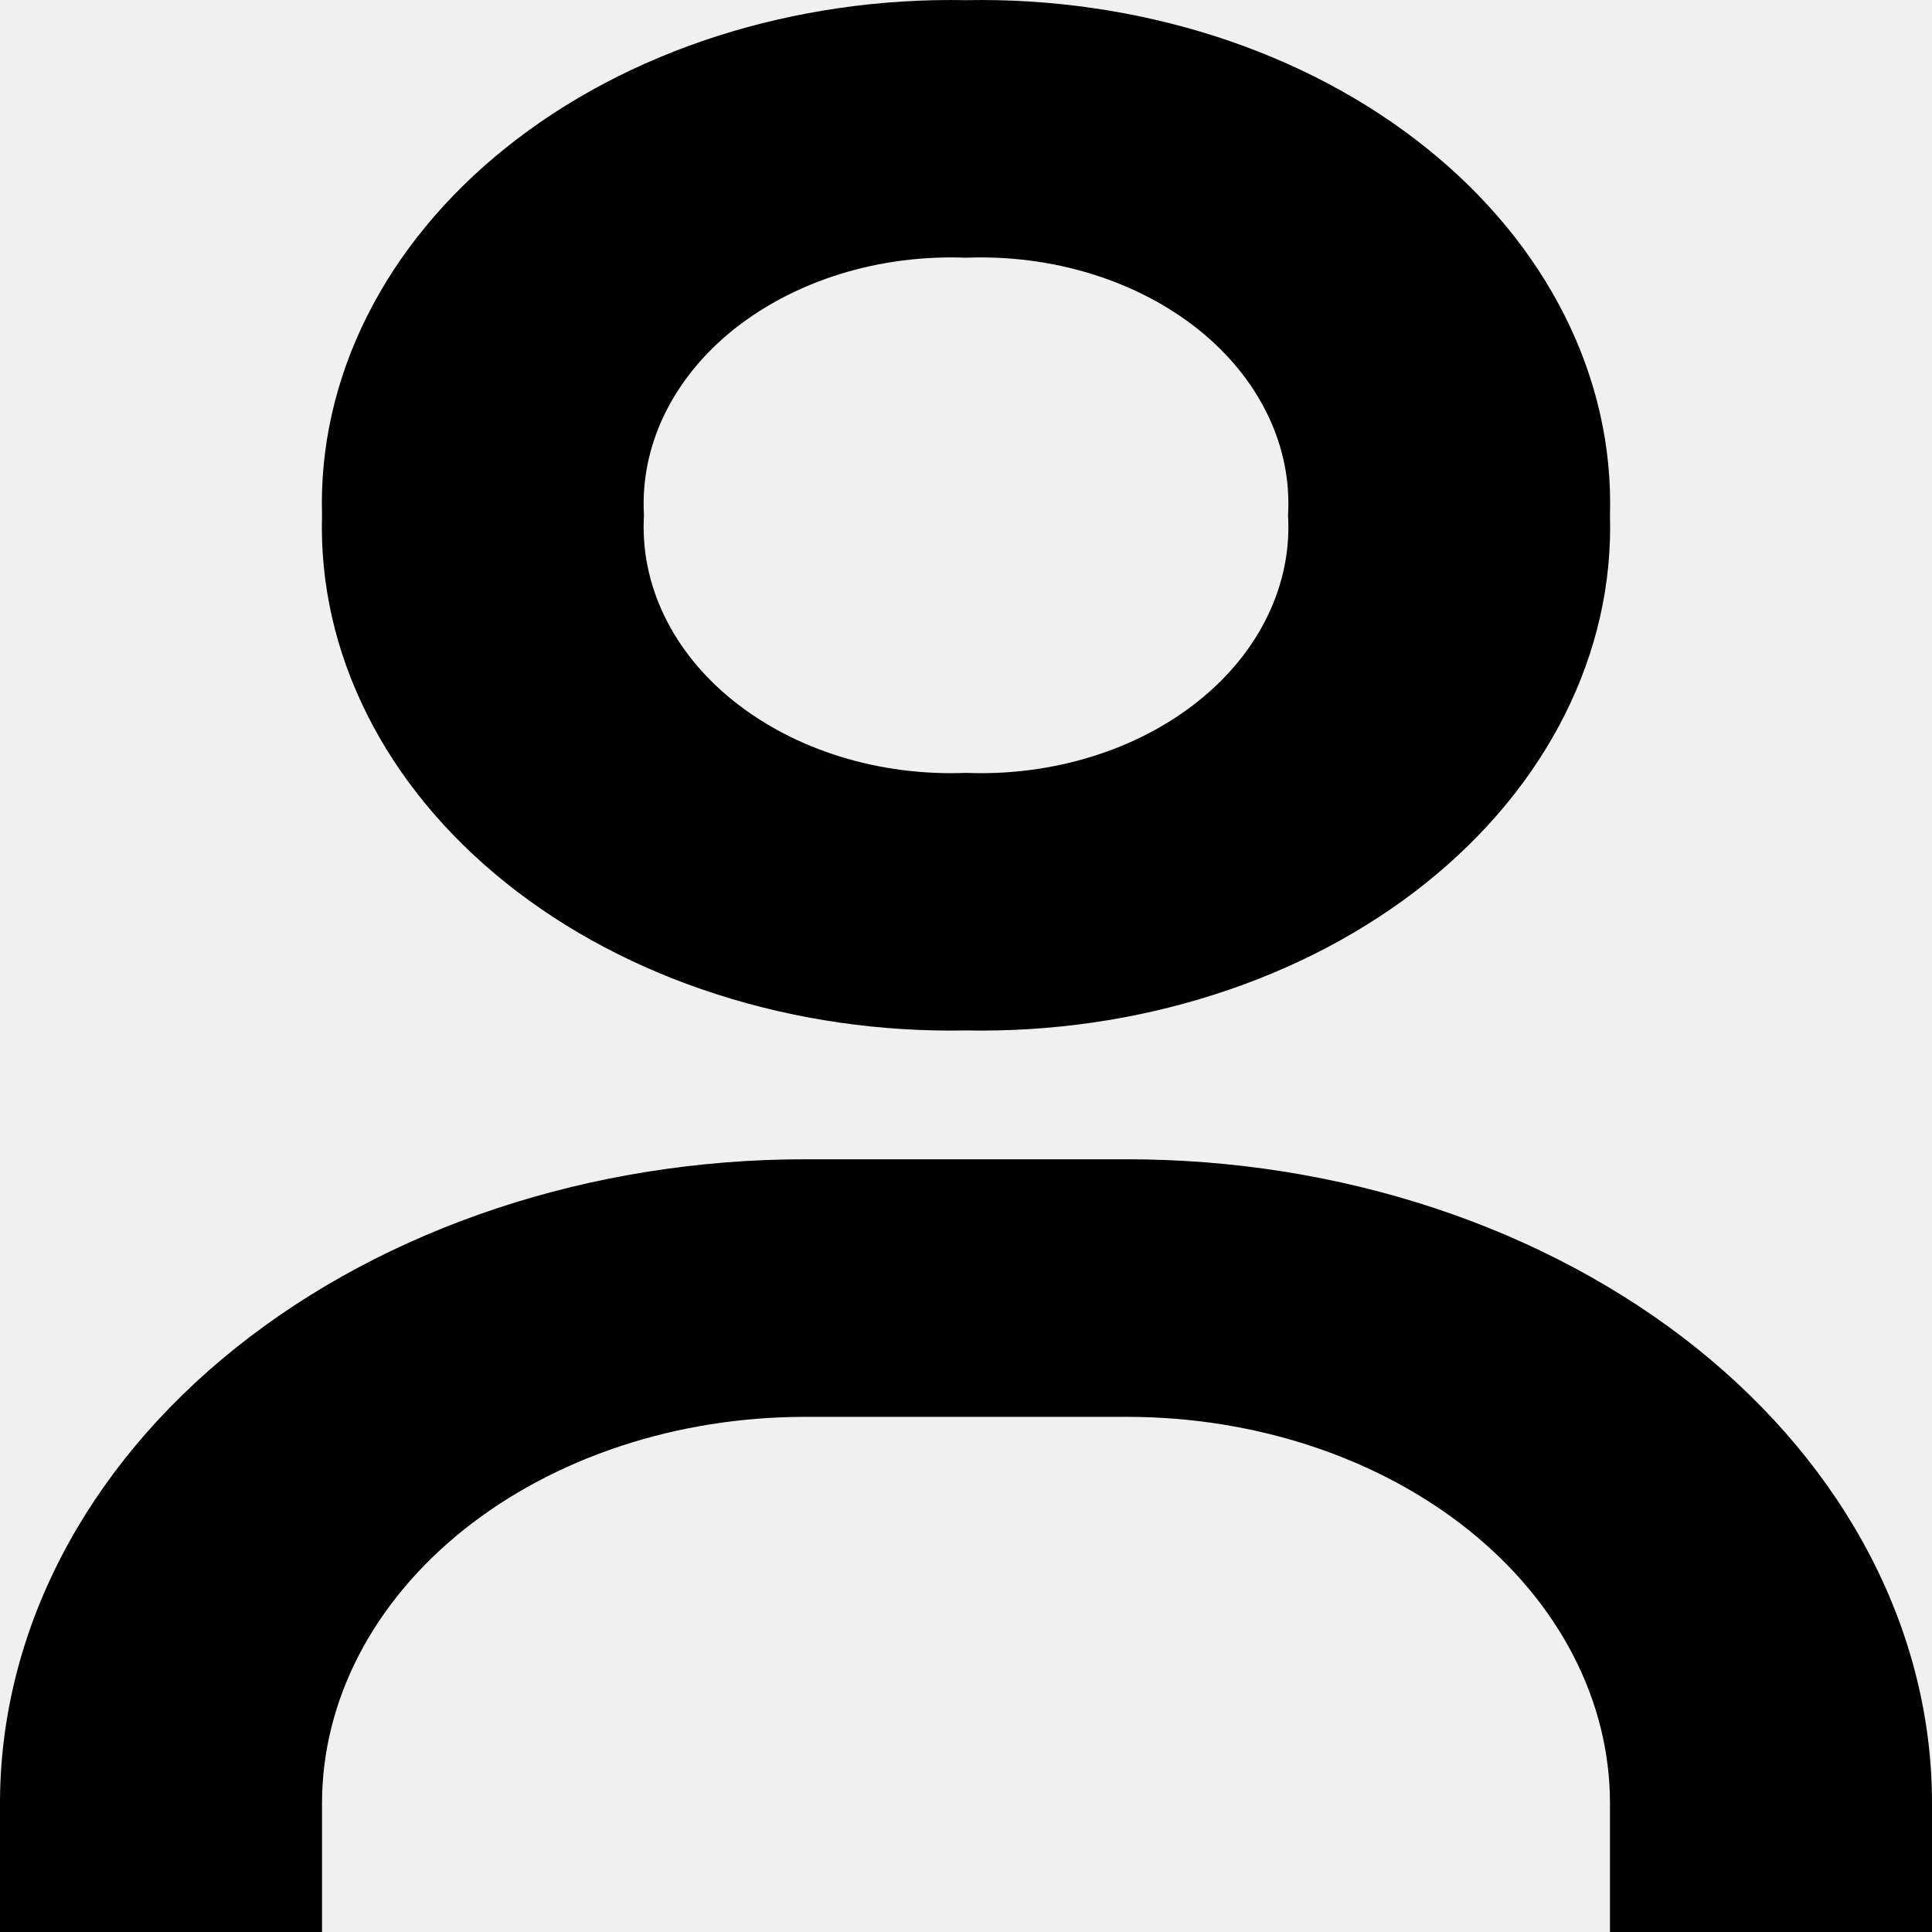
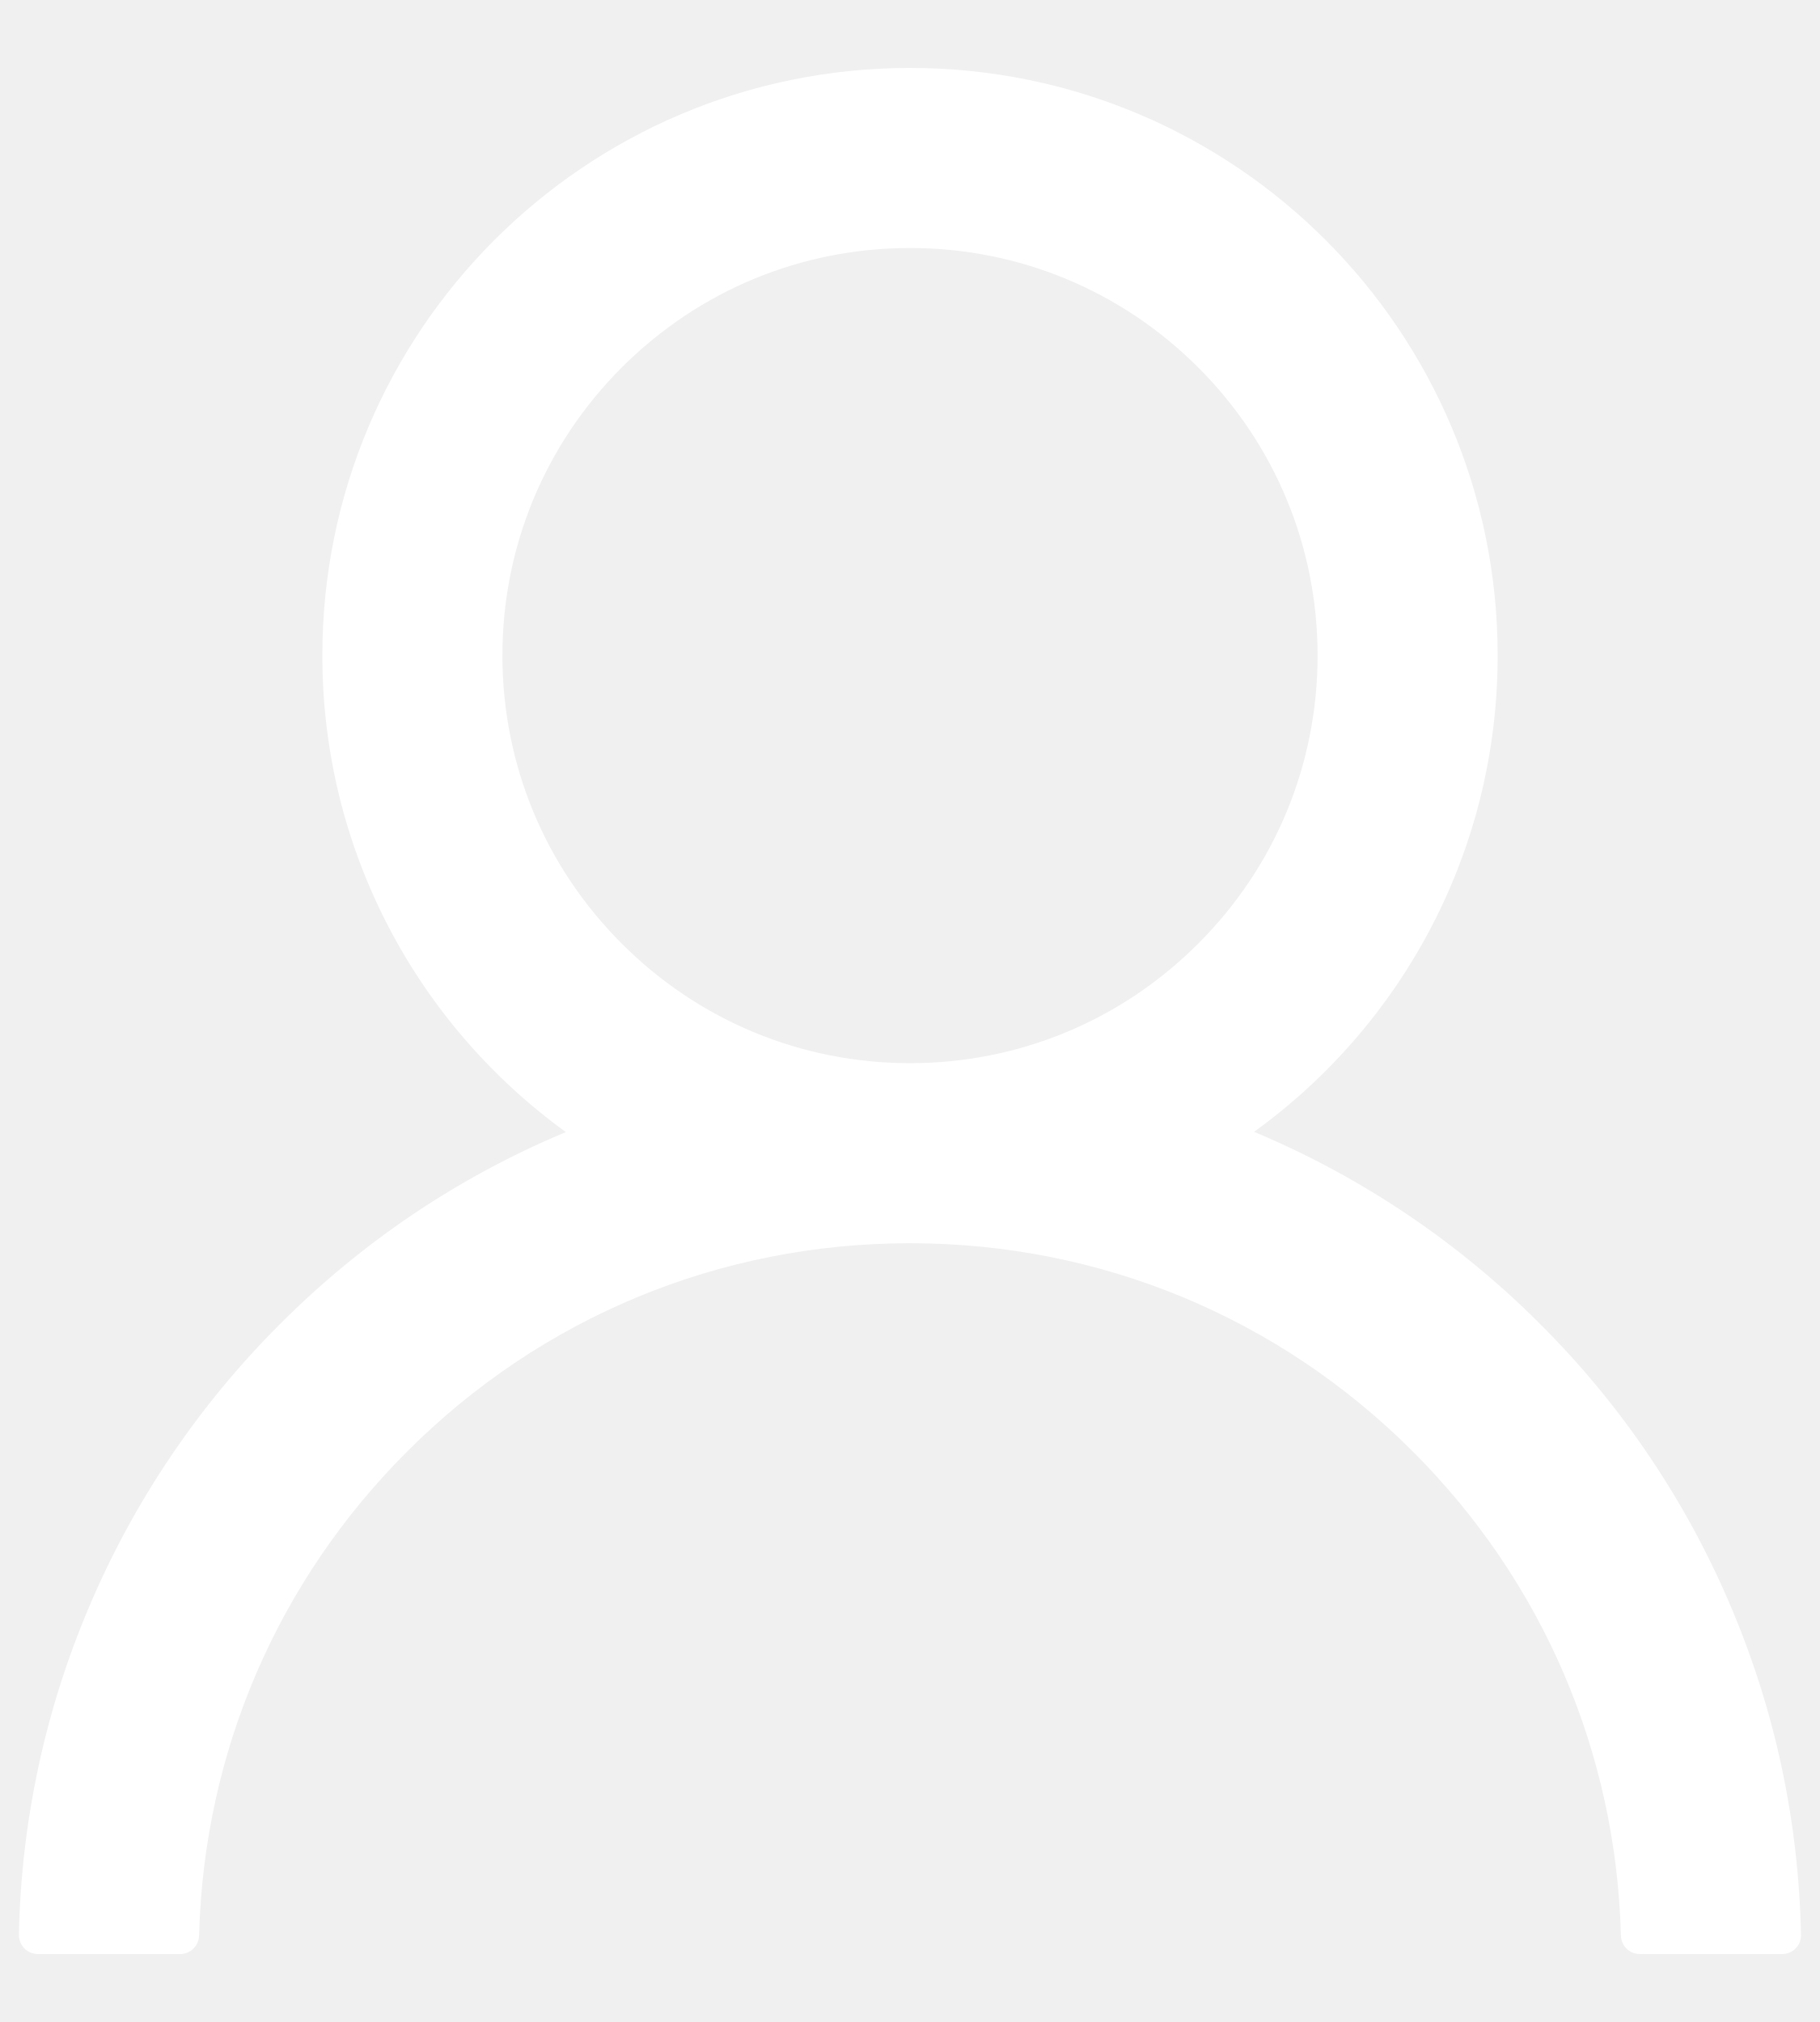
- <svg xmlns="http://www.w3.org/2000/svg" width="25" height="25" viewBox="0 0 25 25" fill="none">
-   <path d="M4.167 6.668C4.141 7.549 4.339 8.425 4.749 9.243C5.158 10.061 5.771 10.804 6.55 11.427C7.329 12.05 8.258 12.541 9.281 12.868C10.303 13.196 11.399 13.355 12.5 13.334C13.601 13.355 14.697 13.196 15.719 12.868C16.742 12.541 17.671 12.05 18.45 11.427C19.229 10.804 19.842 10.061 20.251 9.243C20.661 8.425 20.859 7.549 20.833 6.668C20.859 5.787 20.661 4.911 20.251 4.093C19.842 3.275 19.229 2.532 18.45 1.909C17.671 1.285 16.742 0.795 15.719 0.467C14.697 0.14 13.601 -0.019 12.5 0.002C11.399 -0.019 10.303 0.14 9.281 0.467C8.258 0.795 7.329 1.285 6.55 1.909C5.771 2.532 5.158 3.275 4.749 4.093C4.339 4.911 4.141 5.787 4.167 6.668ZM16.667 6.668C16.694 7.111 16.604 7.554 16.404 7.968C16.204 8.383 15.898 8.759 15.506 9.072C15.114 9.386 14.643 9.631 14.126 9.791C13.608 9.951 13.054 10.023 12.5 10.001C11.946 10.023 11.392 9.951 10.874 9.791C10.357 9.631 9.887 9.386 9.494 9.072C9.102 8.759 8.796 8.383 8.596 7.968C8.396 7.554 8.307 7.111 8.333 6.668C8.307 6.225 8.396 5.782 8.596 5.368C8.796 4.953 9.102 4.577 9.494 4.263C9.887 3.95 10.357 3.705 10.874 3.545C11.392 3.385 11.946 3.313 12.5 3.335C13.054 3.313 13.608 3.385 14.126 3.545C14.643 3.705 15.114 3.95 15.506 4.263C15.898 4.577 16.204 4.953 16.404 5.368C16.604 5.782 16.694 6.225 16.667 6.668ZM4.167 23.334C4.167 22.008 4.825 20.736 5.997 19.798C7.169 18.86 8.759 18.334 10.417 18.334H14.583C16.241 18.334 17.831 18.86 19.003 19.798C20.175 20.736 20.833 22.008 20.833 23.334V25H25V23.334C25 22.239 24.731 21.156 24.207 20.145C23.684 19.134 22.916 18.215 21.949 17.441C20.982 16.668 19.833 16.054 18.57 15.635C17.306 15.216 15.951 15.001 14.583 15.001H10.417C7.654 15.001 5.004 15.879 3.051 17.441C1.097 19.004 0 21.123 0 23.334V25H4.167V23.334Z" fill="black" />
+ <svg xmlns="http://www.w3.org/2000/svg" width="18" height="20" viewBox="0 0 18 20" fill="none">
+   <path d="M17.121 15.897C16.679 14.85 16.037 13.898 15.232 13.096C14.429 12.291 13.478 11.65 12.431 11.207C12.422 11.202 12.412 11.2 12.403 11.195C13.863 10.141 14.812 8.423 14.812 6.484C14.812 3.273 12.211 0.672 9 0.672C5.789 0.672 3.188 3.273 3.188 6.484C3.188 8.423 4.137 10.141 5.597 11.198C5.588 11.202 5.578 11.205 5.569 11.209C4.519 11.652 3.577 12.287 2.768 13.098C1.963 13.901 1.322 14.852 0.879 15.899C0.444 16.924 0.209 18.023 0.187 19.136C0.187 19.161 0.191 19.186 0.2 19.209C0.21 19.232 0.223 19.254 0.241 19.272C0.258 19.29 0.279 19.304 0.302 19.313C0.325 19.323 0.35 19.328 0.375 19.328H1.781C1.884 19.328 1.966 19.246 1.969 19.145C2.016 17.336 2.742 15.641 4.027 14.357C5.355 13.028 7.12 12.297 9 12.297C10.88 12.297 12.645 13.028 13.973 14.357C15.258 15.641 15.984 17.336 16.031 19.145C16.034 19.248 16.116 19.328 16.219 19.328H17.625C17.65 19.328 17.675 19.323 17.698 19.313C17.721 19.304 17.742 19.29 17.759 19.272C17.777 19.254 17.791 19.232 17.8 19.209C17.809 19.186 17.813 19.161 17.812 19.136C17.789 18.016 17.557 16.926 17.121 15.897V15.897ZM9 10.516C7.924 10.516 6.912 10.096 6.15 9.334C5.388 8.573 4.969 7.56 4.969 6.484C4.969 5.409 5.388 4.396 6.15 3.634C6.912 2.873 7.924 2.453 9 2.453C10.076 2.453 11.088 2.873 11.85 3.634C12.612 4.396 13.031 5.409 13.031 6.484C13.031 7.56 12.612 8.573 11.85 9.334C11.088 10.096 10.076 10.516 9 10.516Z" fill="white" />
</svg>
